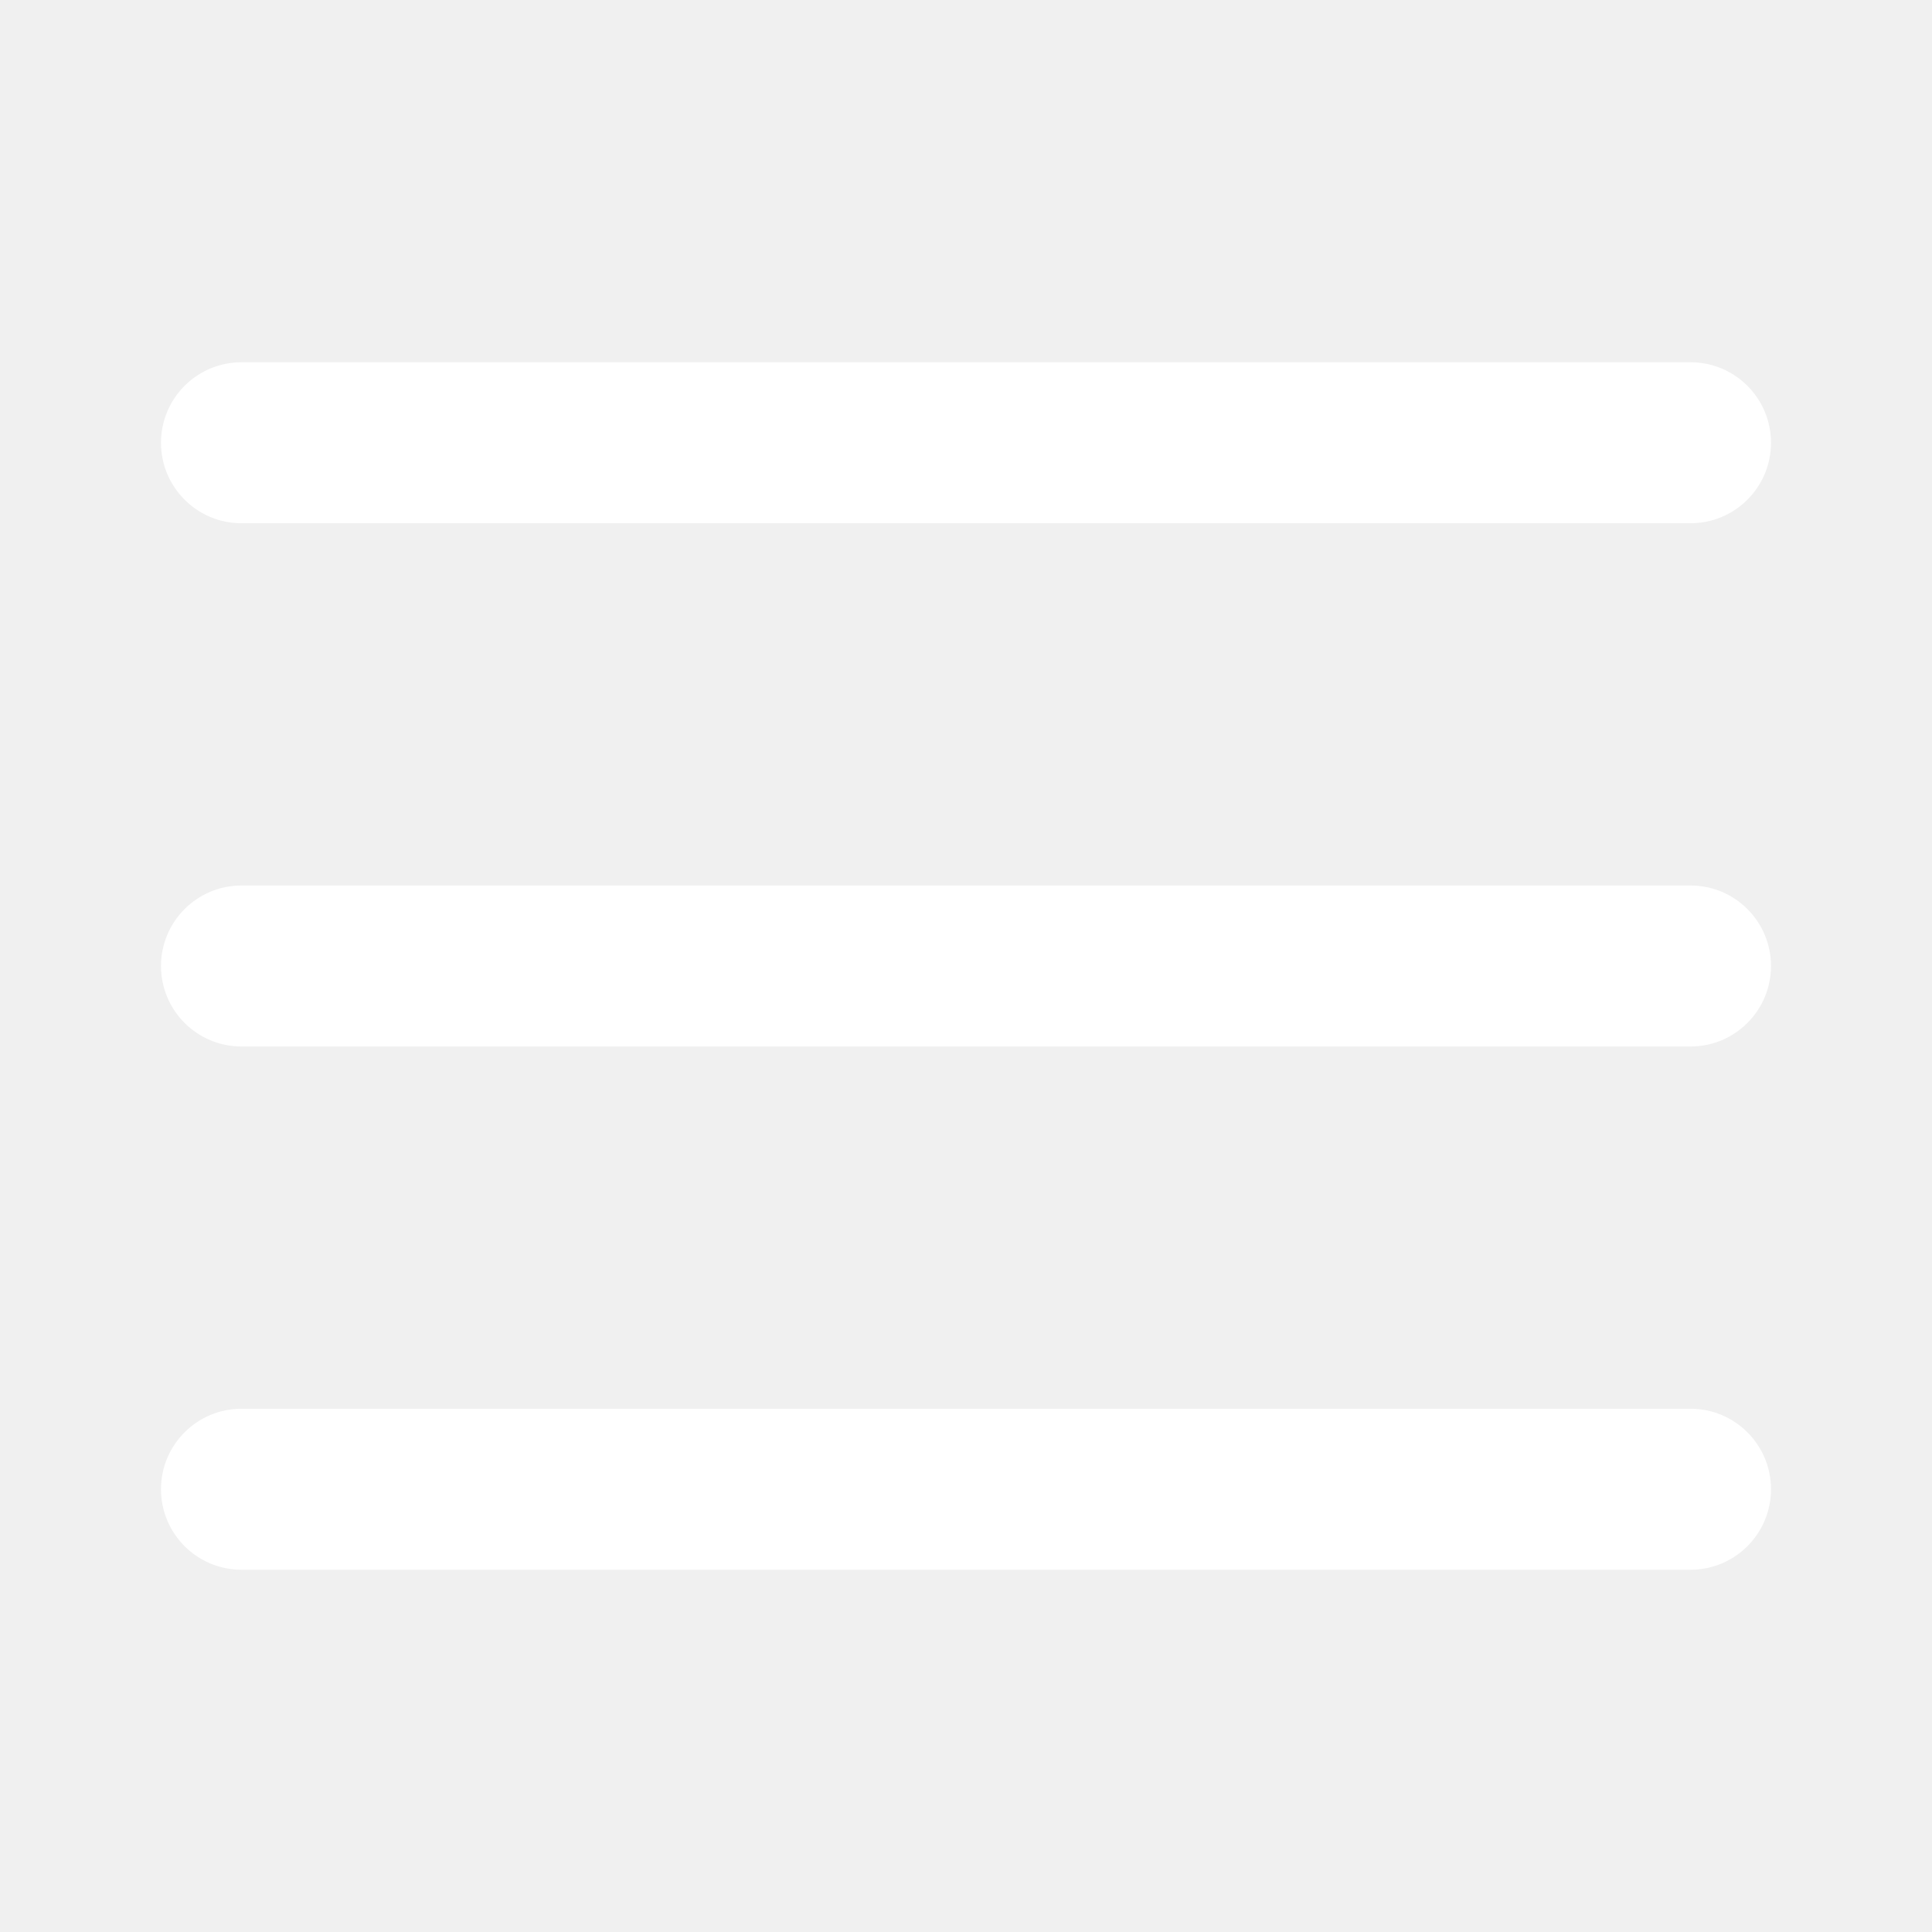
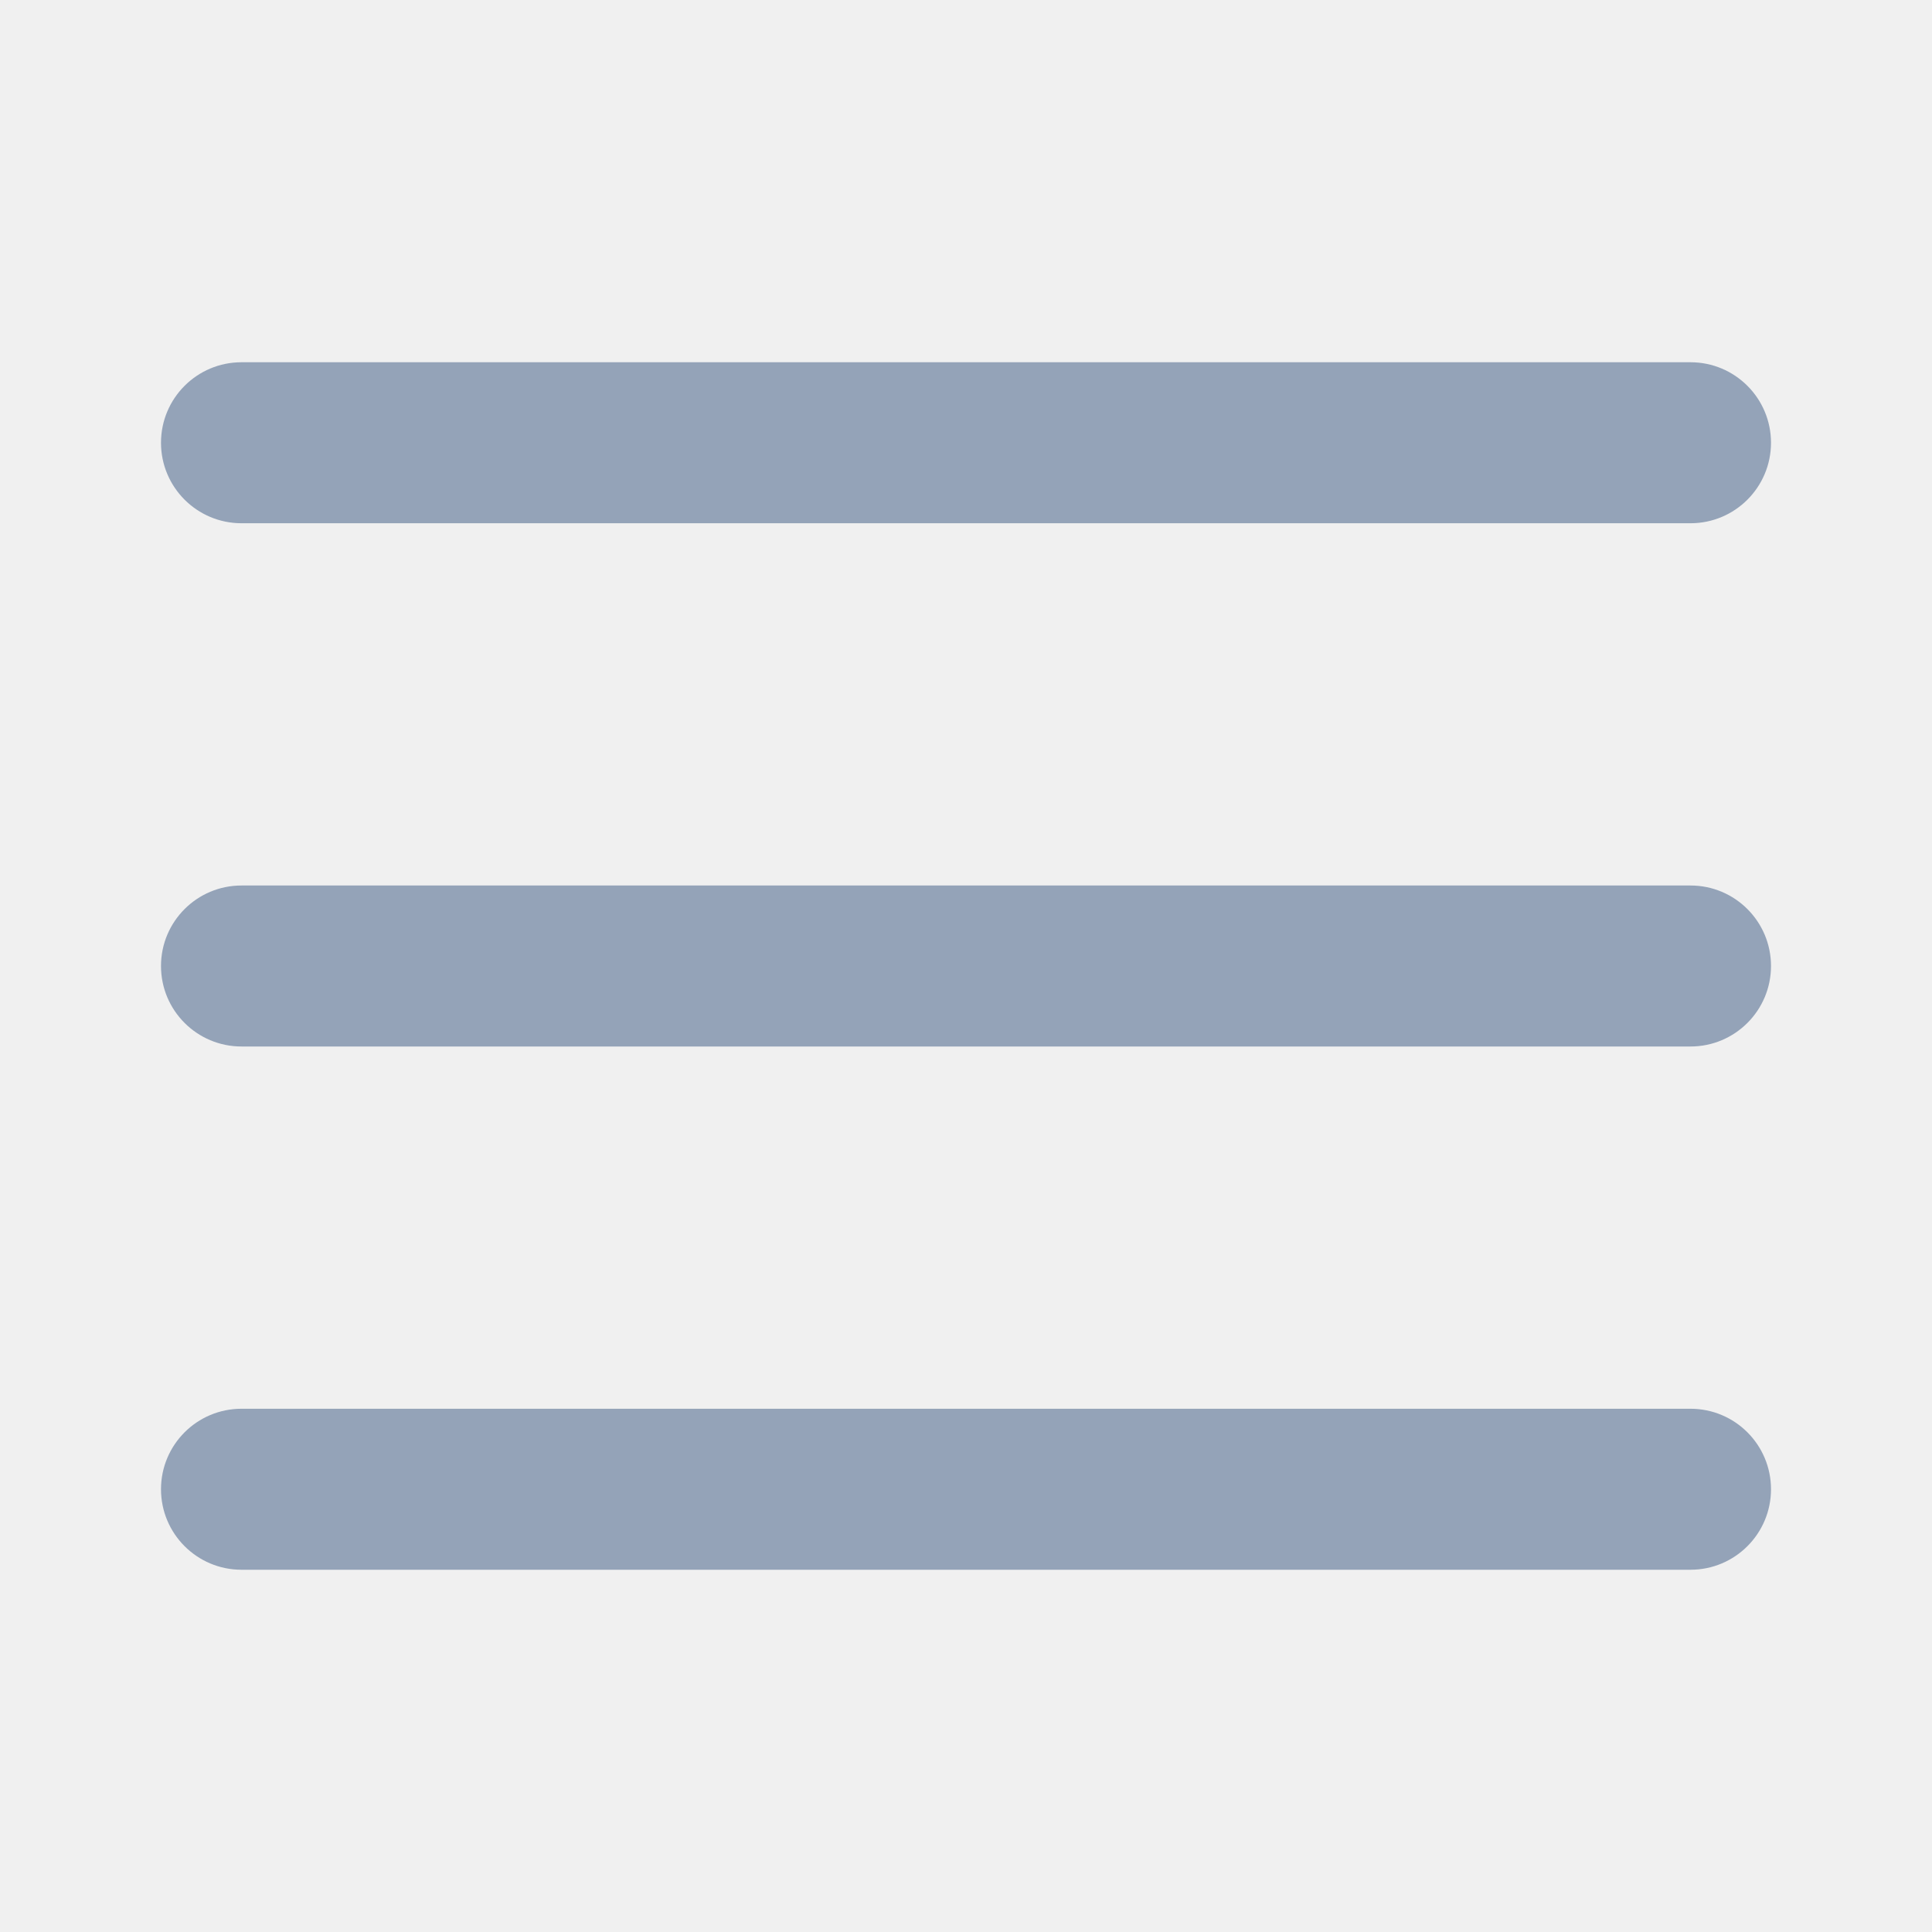
<svg xmlns="http://www.w3.org/2000/svg" viewBox="0 0 48 48" width="36px" height="36px">
-   <path fill="#fff" d="M 6 9 A 2 2 0 1 0 6 13 L 42 13 A 2 2 0 1 0 42 9 L 6 9 z M 6 22 A 2 2 0 1 0 6 26 L 42 26 A 2 2 0 1 0 42 22 L 6 22 z M 6 35 A 2 2 0 1 0 6 39 L 42 39 A 2 2 0 1 0 42 35 L 6 35 z" />
+   <path fill="#94a3b8" d="M 6 9 A 2 2 0 1 0 6 13 L 42 13 A 2 2 0 1 0 42 9 L 6 9 z M 6 22 A 2 2 0 1 0 6 26 L 42 26 A 2 2 0 1 0 42 22 L 6 22 z M 6 35 A 2 2 0 1 0 6 39 L 42 39 A 2 2 0 1 0 42 35 L 6 35 z" />
</svg>
